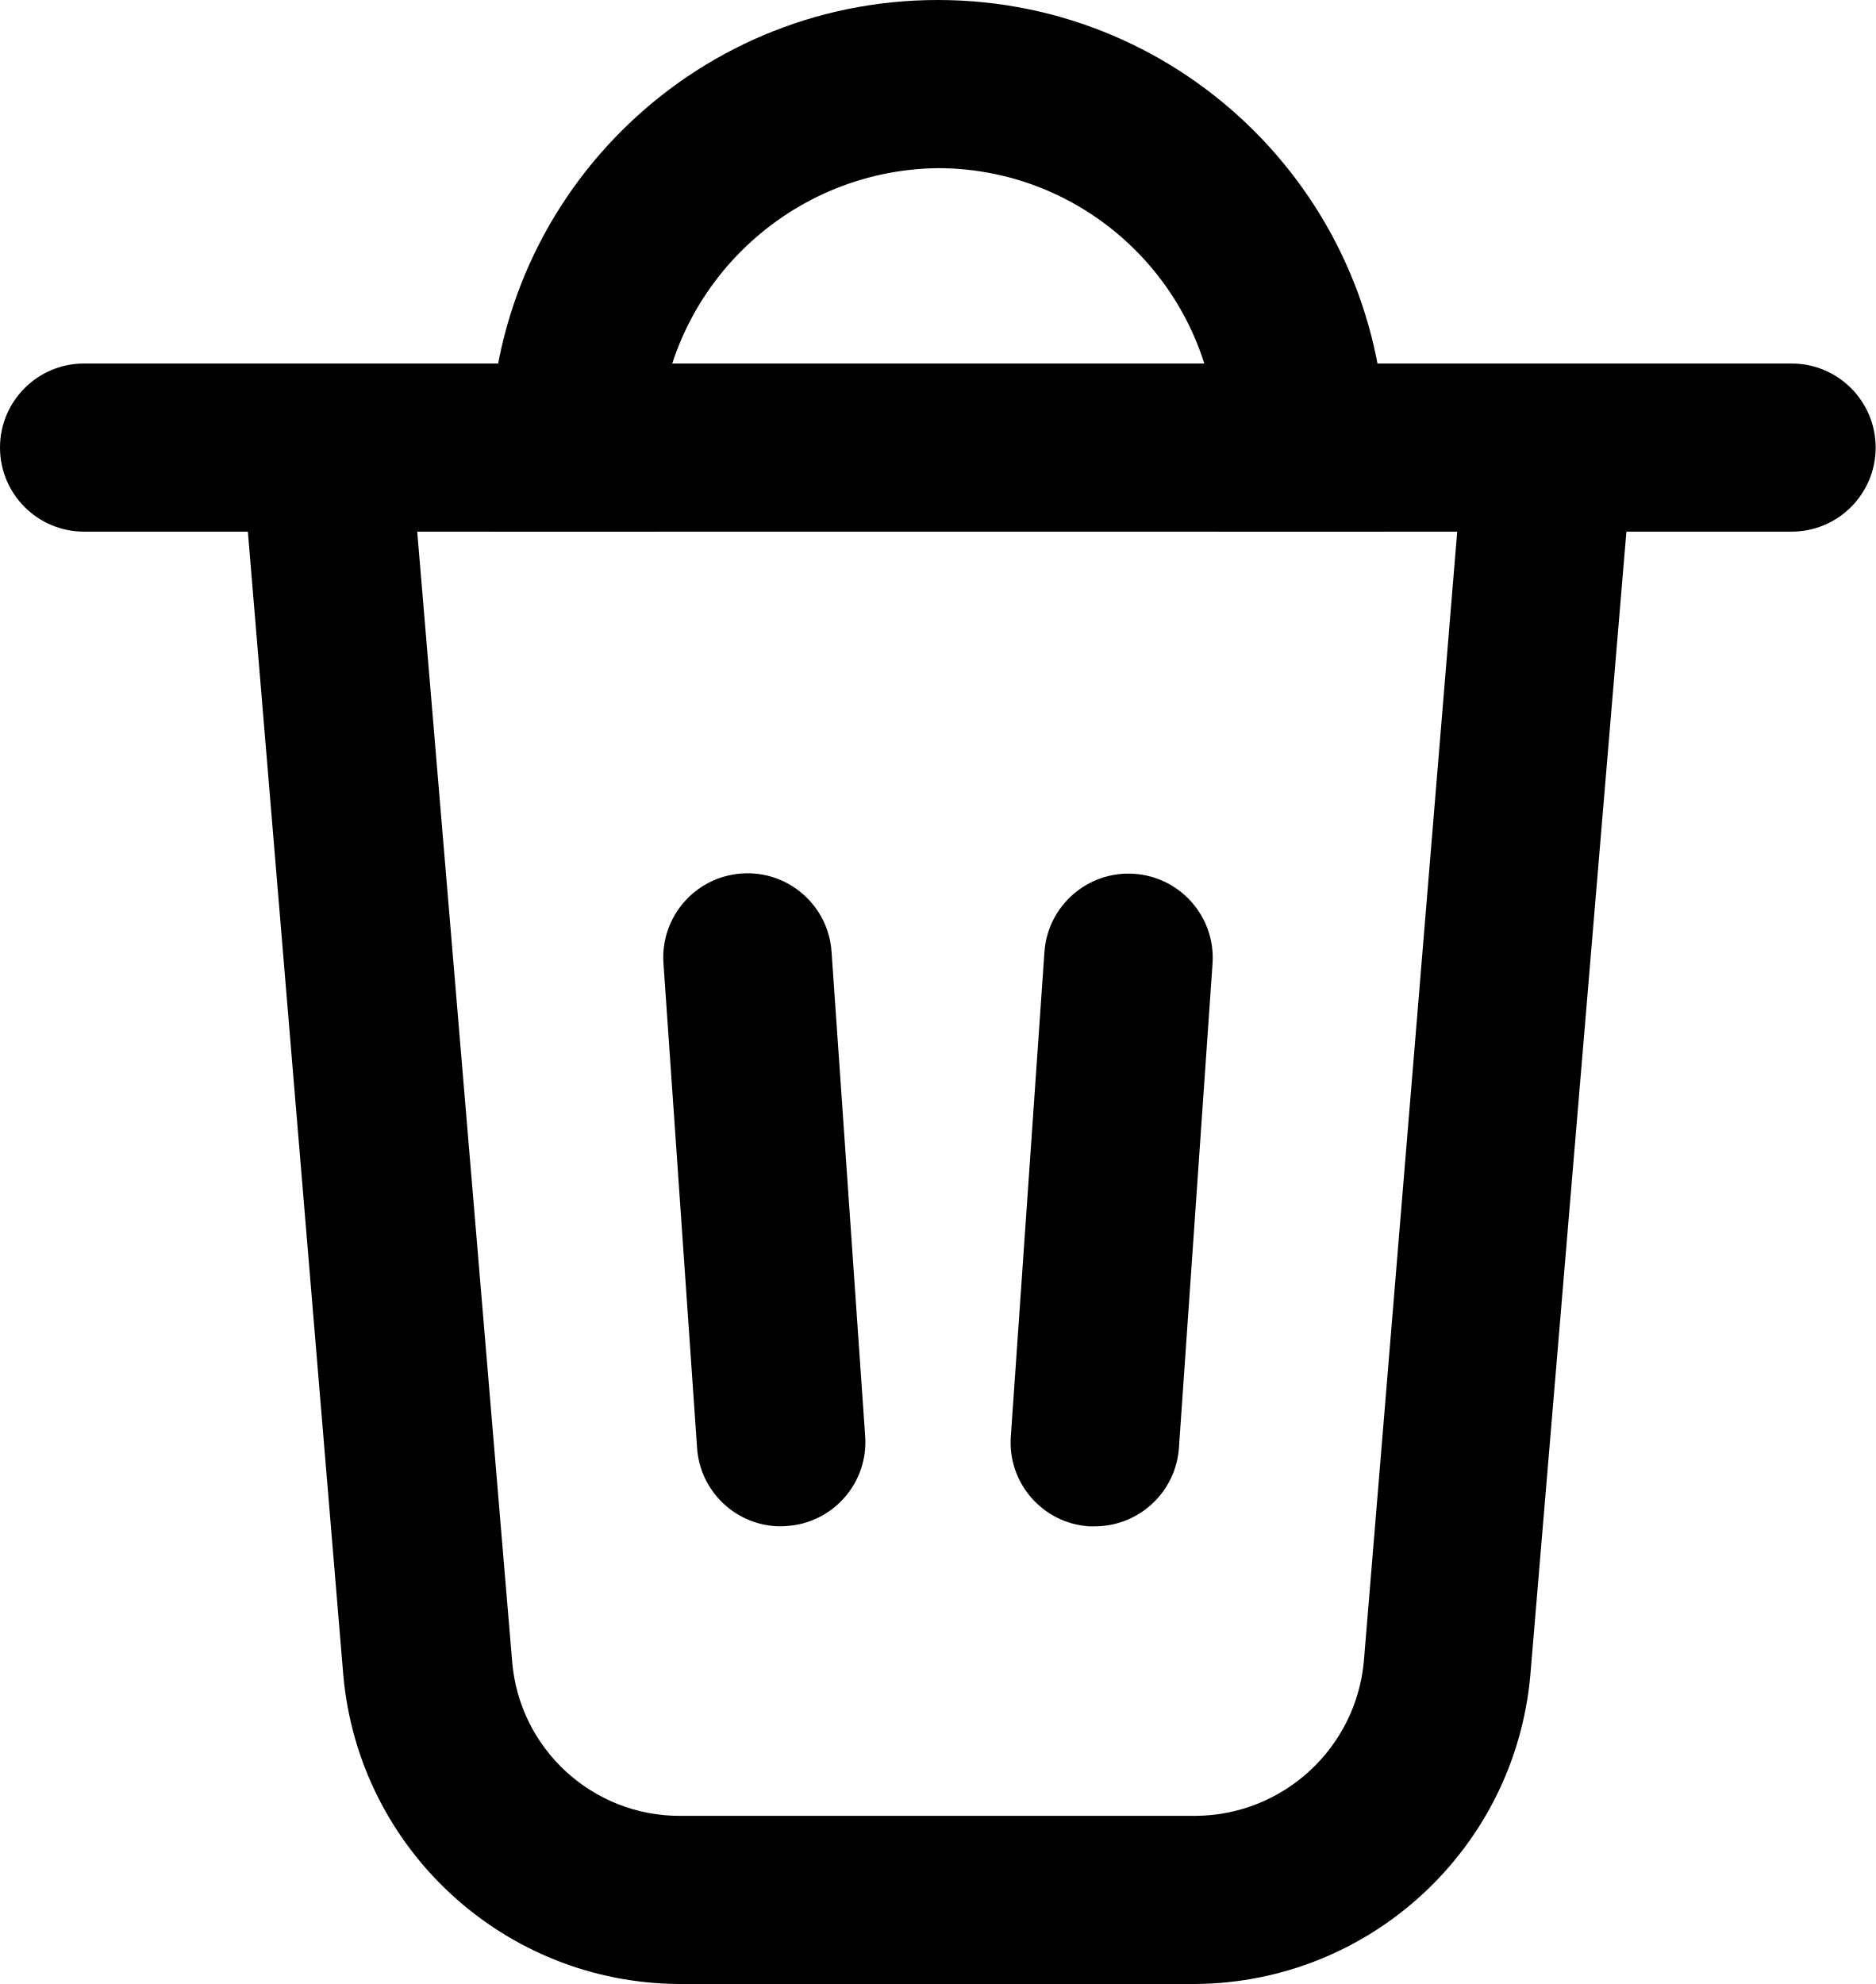
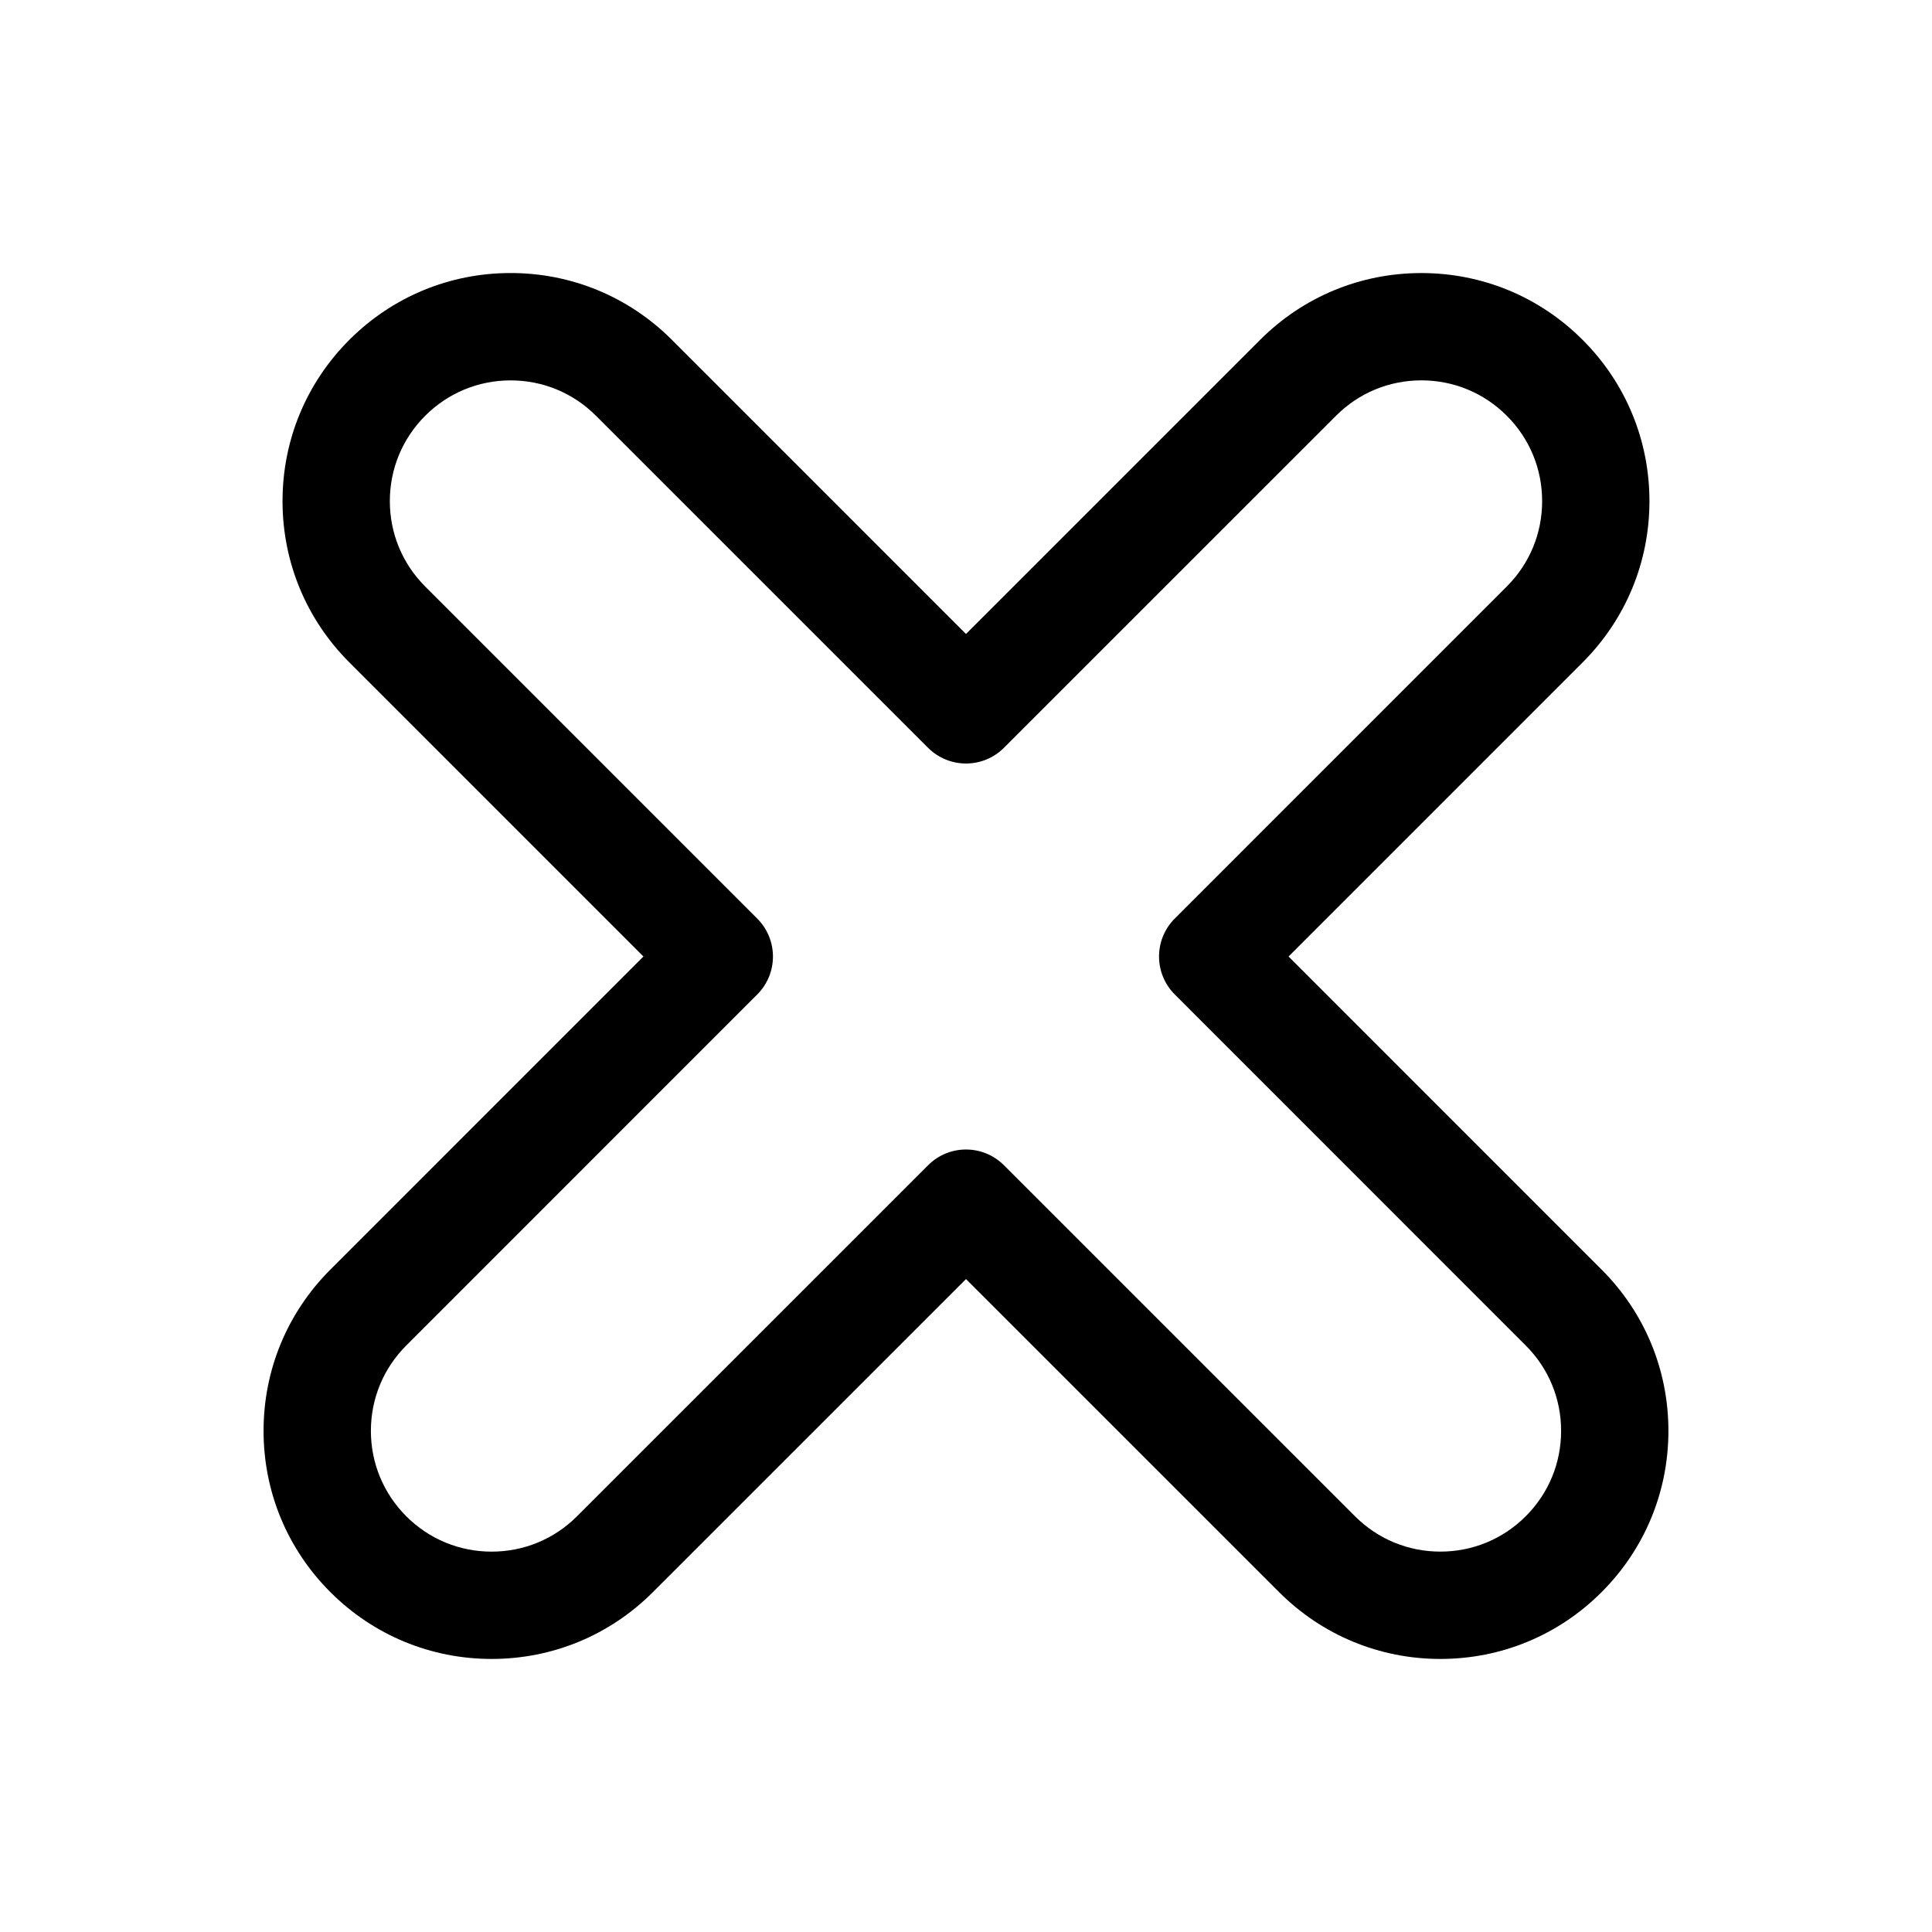
- <svg xmlns="http://www.w3.org/2000/svg" viewBox="0 0 55.78 59">
-   <g id="Layer_2" data-name="Layer 2">
-     <g id="Layer_1-2" data-name="Layer 1">
-       <g id="delete">
-         <path d="M35.56,59H20.21a10.08,10.08,0,0,1-10-9.18L7.18,13.52l5-.42,3.05,36.3a5,5,0,0,0,5,4.6H35.56a5.06,5.06,0,0,0,5-4.6l3-36.3,5,.42-3.05,36.3A10.08,10.08,0,0,1,35.56,59Z" />
-         <path d="M53.28,15.81H2.5a2.5,2.5,0,0,1,0-5H53.28a2.5,2.5,0,0,1,0,5Z" />
-         <path d="M41.2,15.81h-5v-2.5A8.32,8.32,0,0,0,27.89,5a8.42,8.42,0,0,0-8.31,8.31v2.5h-5v-2.5a13.31,13.31,0,0,1,26.62,0Z" />
-         <path d="M32.56,45.39h-.17a2.5,2.5,0,0,1-2.33-2.66l1-14.41a2.5,2.5,0,1,1,5,.33l-1,14.41A2.51,2.51,0,0,1,32.56,45.39Z" />
-         <path d="M23.22,45.39a2.5,2.5,0,0,1-2.49-2.34l-1-14.41a2.5,2.5,0,1,1,5-.33l1,14.41a2.5,2.5,0,0,1-2.33,2.66Z" />
-       </g>
-     </g>
+ <svg xmlns="http://www.w3.org/2000/svg" version="1.1" id="Layer_1" x="0px" y="0px" width="72px" height="72px" viewBox="0 0 72 72" enable-background="new 0 0 72 72" xml:space="preserve">
+   <g>
+     <path d="M53.678,61.824c-2.27,0-4.404-0.885-6.01-2.49L36,47.667L24.332,59.334c-1.604,1.605-3.739,2.49-6.01,2.49   s-4.404-0.885-6.01-2.49c-1.605-1.604-2.49-3.739-2.49-6.01c0-2.271,0.885-4.405,2.491-6.011l11.666-11.667l-10.96-10.961   c-1.605-1.604-2.49-3.739-2.49-6.01s0.885-4.405,2.49-6.01c1.605-1.605,3.739-2.49,6.011-2.49c2.271,0,4.405,0.885,6.01,2.49   L36,23.626l10.96-10.96c1.605-1.605,3.738-2.49,6.01-2.49s4.406,0.885,6.01,2.49c1.605,1.604,2.49,3.739,2.49,6.01   s-0.885,4.405-2.49,6.01L48.021,35.646l11.666,11.668c1.605,1.604,2.49,3.738,2.49,6.01c0,2.271-0.885,4.405-2.49,6.01   C58.084,60.939,55.949,61.824,53.678,61.824z M36,42.839c0.511,0,1.023,0.195,1.414,0.586l13.082,13.081   c0.852,0.851,1.98,1.318,3.182,1.318c1.203,0,2.332-0.468,3.182-1.318c0.852-0.851,1.318-1.98,1.318-3.182   c0-1.202-0.467-2.332-1.318-3.181l-13.08-13.083c-0.781-0.781-0.781-2.047,0-2.828l12.373-12.375   c0.852-0.851,1.318-1.979,1.318-3.182s-0.467-2.331-1.318-3.182c-0.85-0.851-1.98-1.318-3.182-1.318s-2.332,0.468-3.18,1.318   L37.414,27.868c-0.781,0.781-2.046,0.781-2.828,0L22.21,15.494c-0.85-0.851-1.979-1.318-3.181-1.318   c-1.202,0-2.332,0.468-3.182,1.318c-0.851,0.851-1.319,1.979-1.319,3.182s0.469,2.331,1.318,3.182l12.374,12.375   c0.781,0.781,0.781,2.047,0,2.828L15.14,50.143c-0.85,0.85-1.318,1.979-1.318,3.182c0,1.201,0.469,2.331,1.318,3.182   c0.851,0.851,1.98,1.318,3.182,1.318c1.202,0,2.332-0.468,3.182-1.318l13.083-13.081C34.977,43.034,35.489,42.839,36,42.839z" />
  </g>
</svg>
